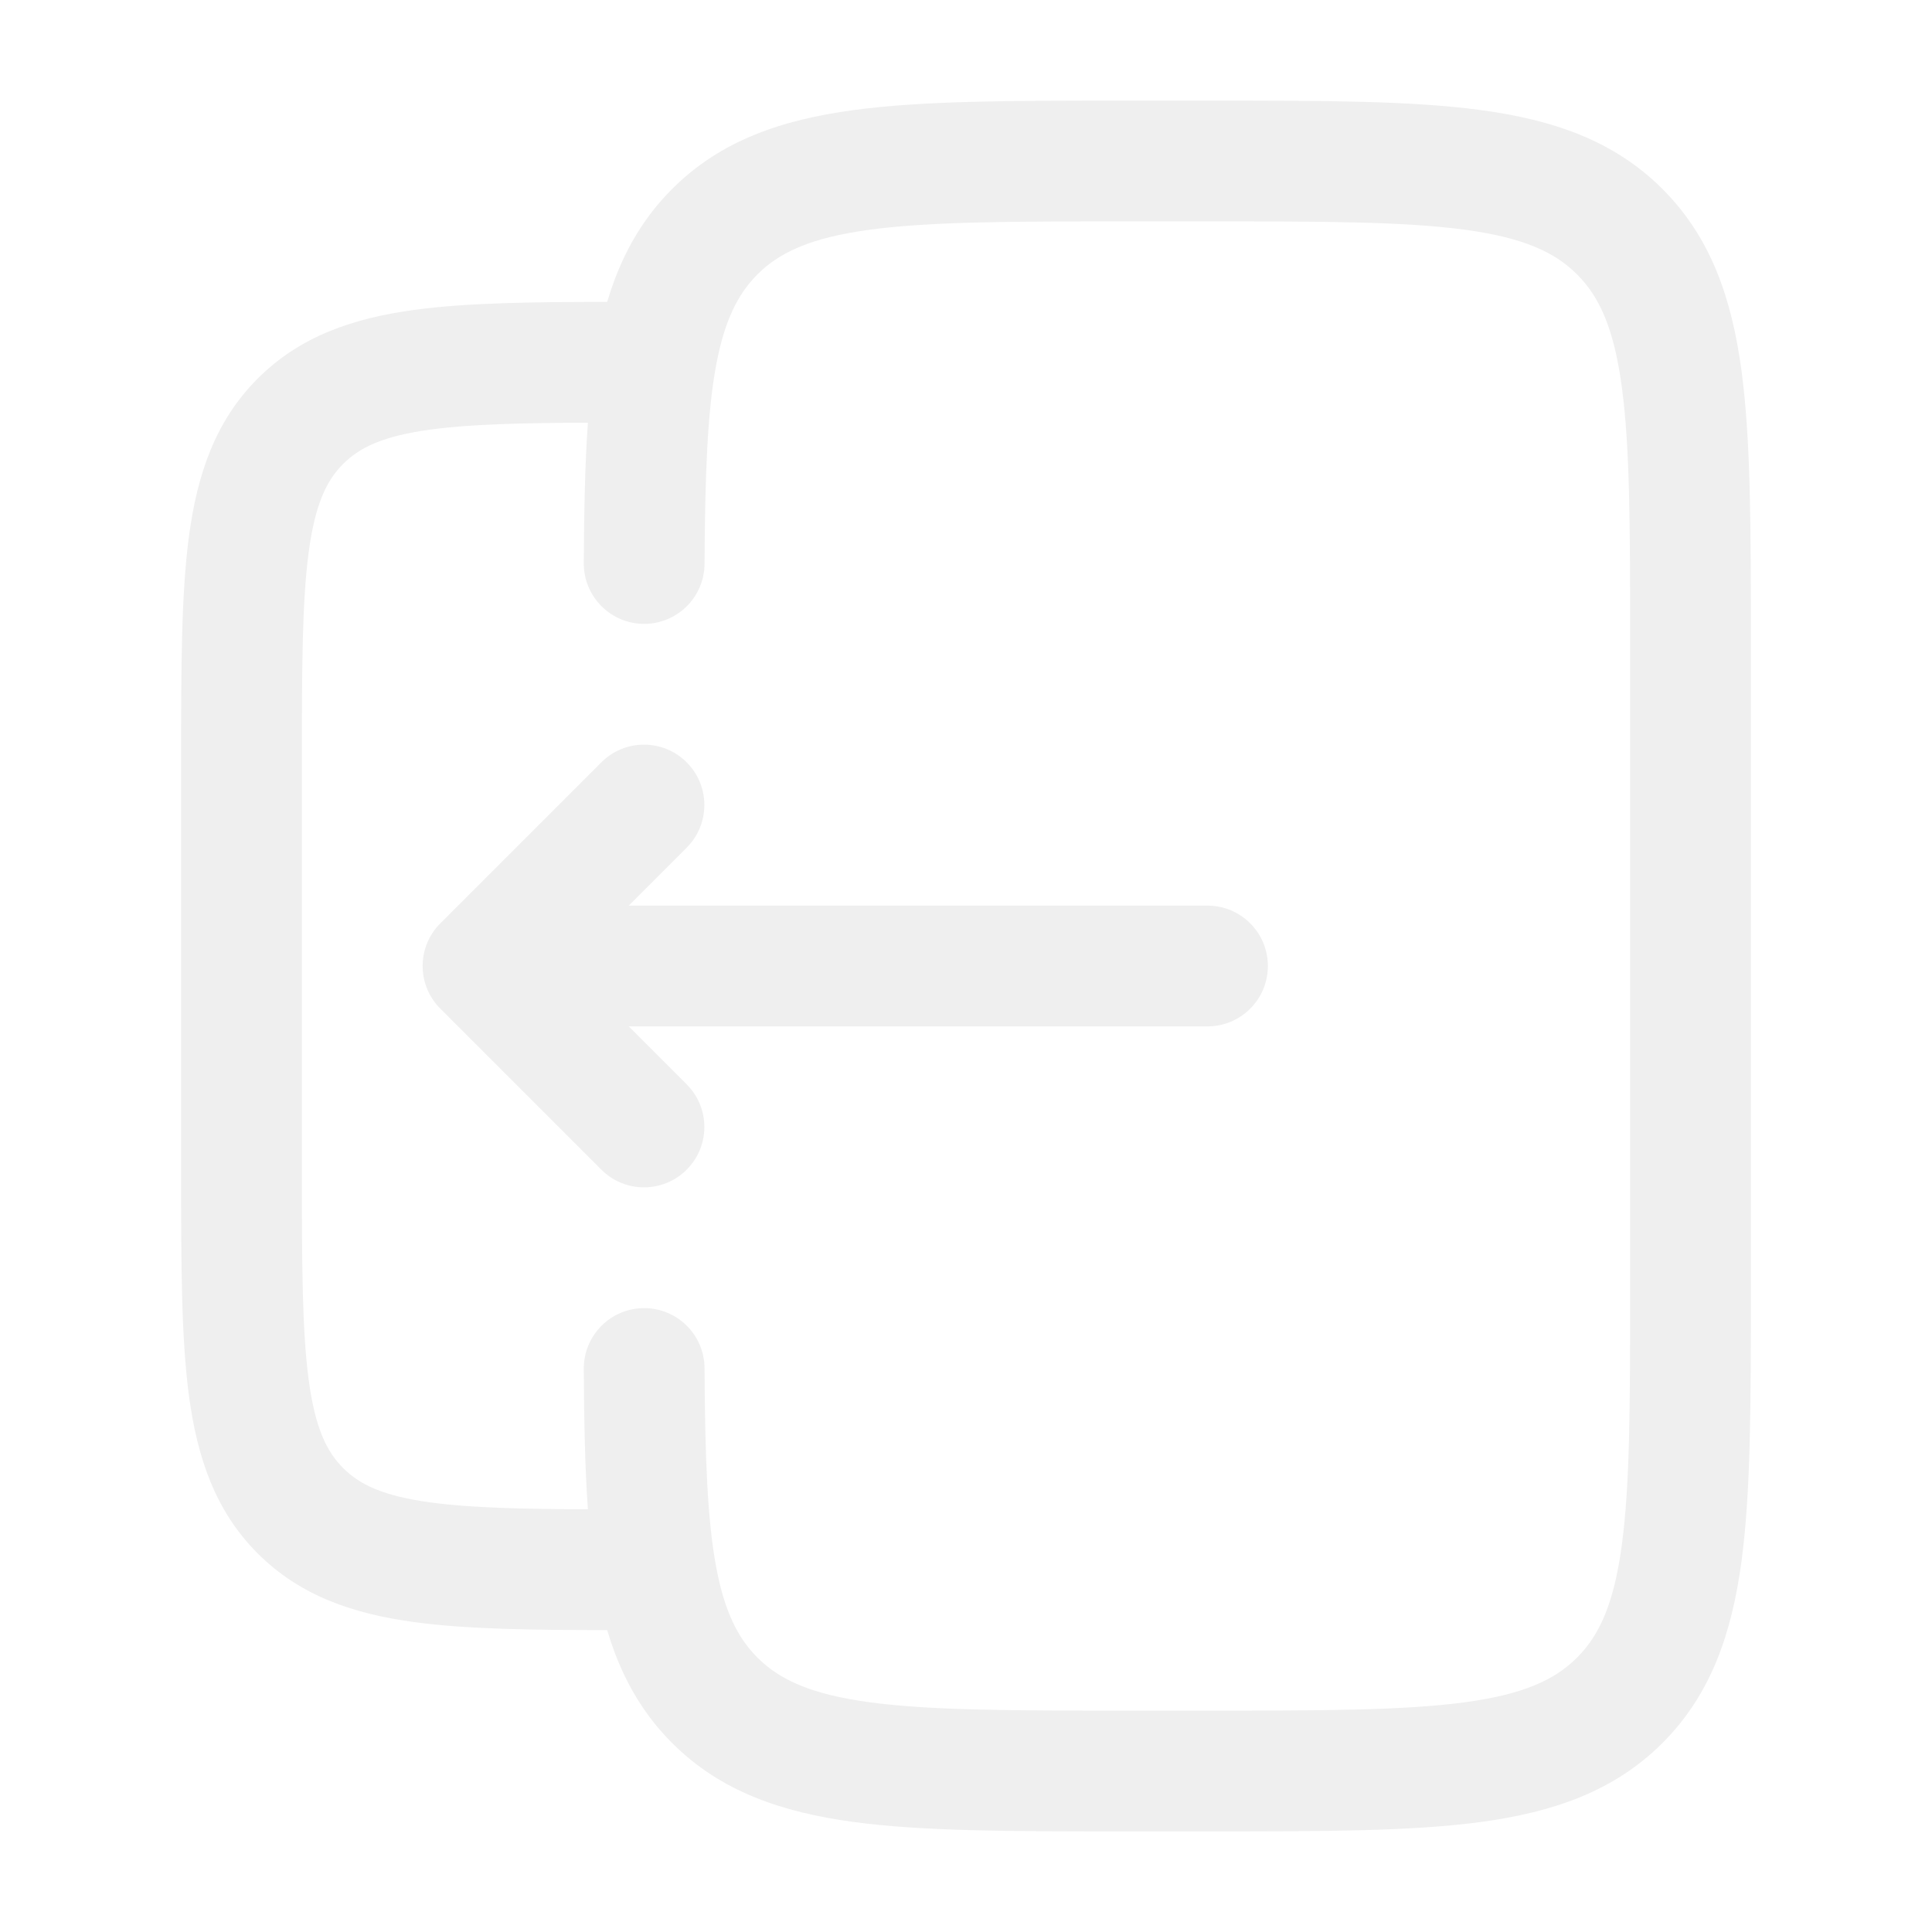
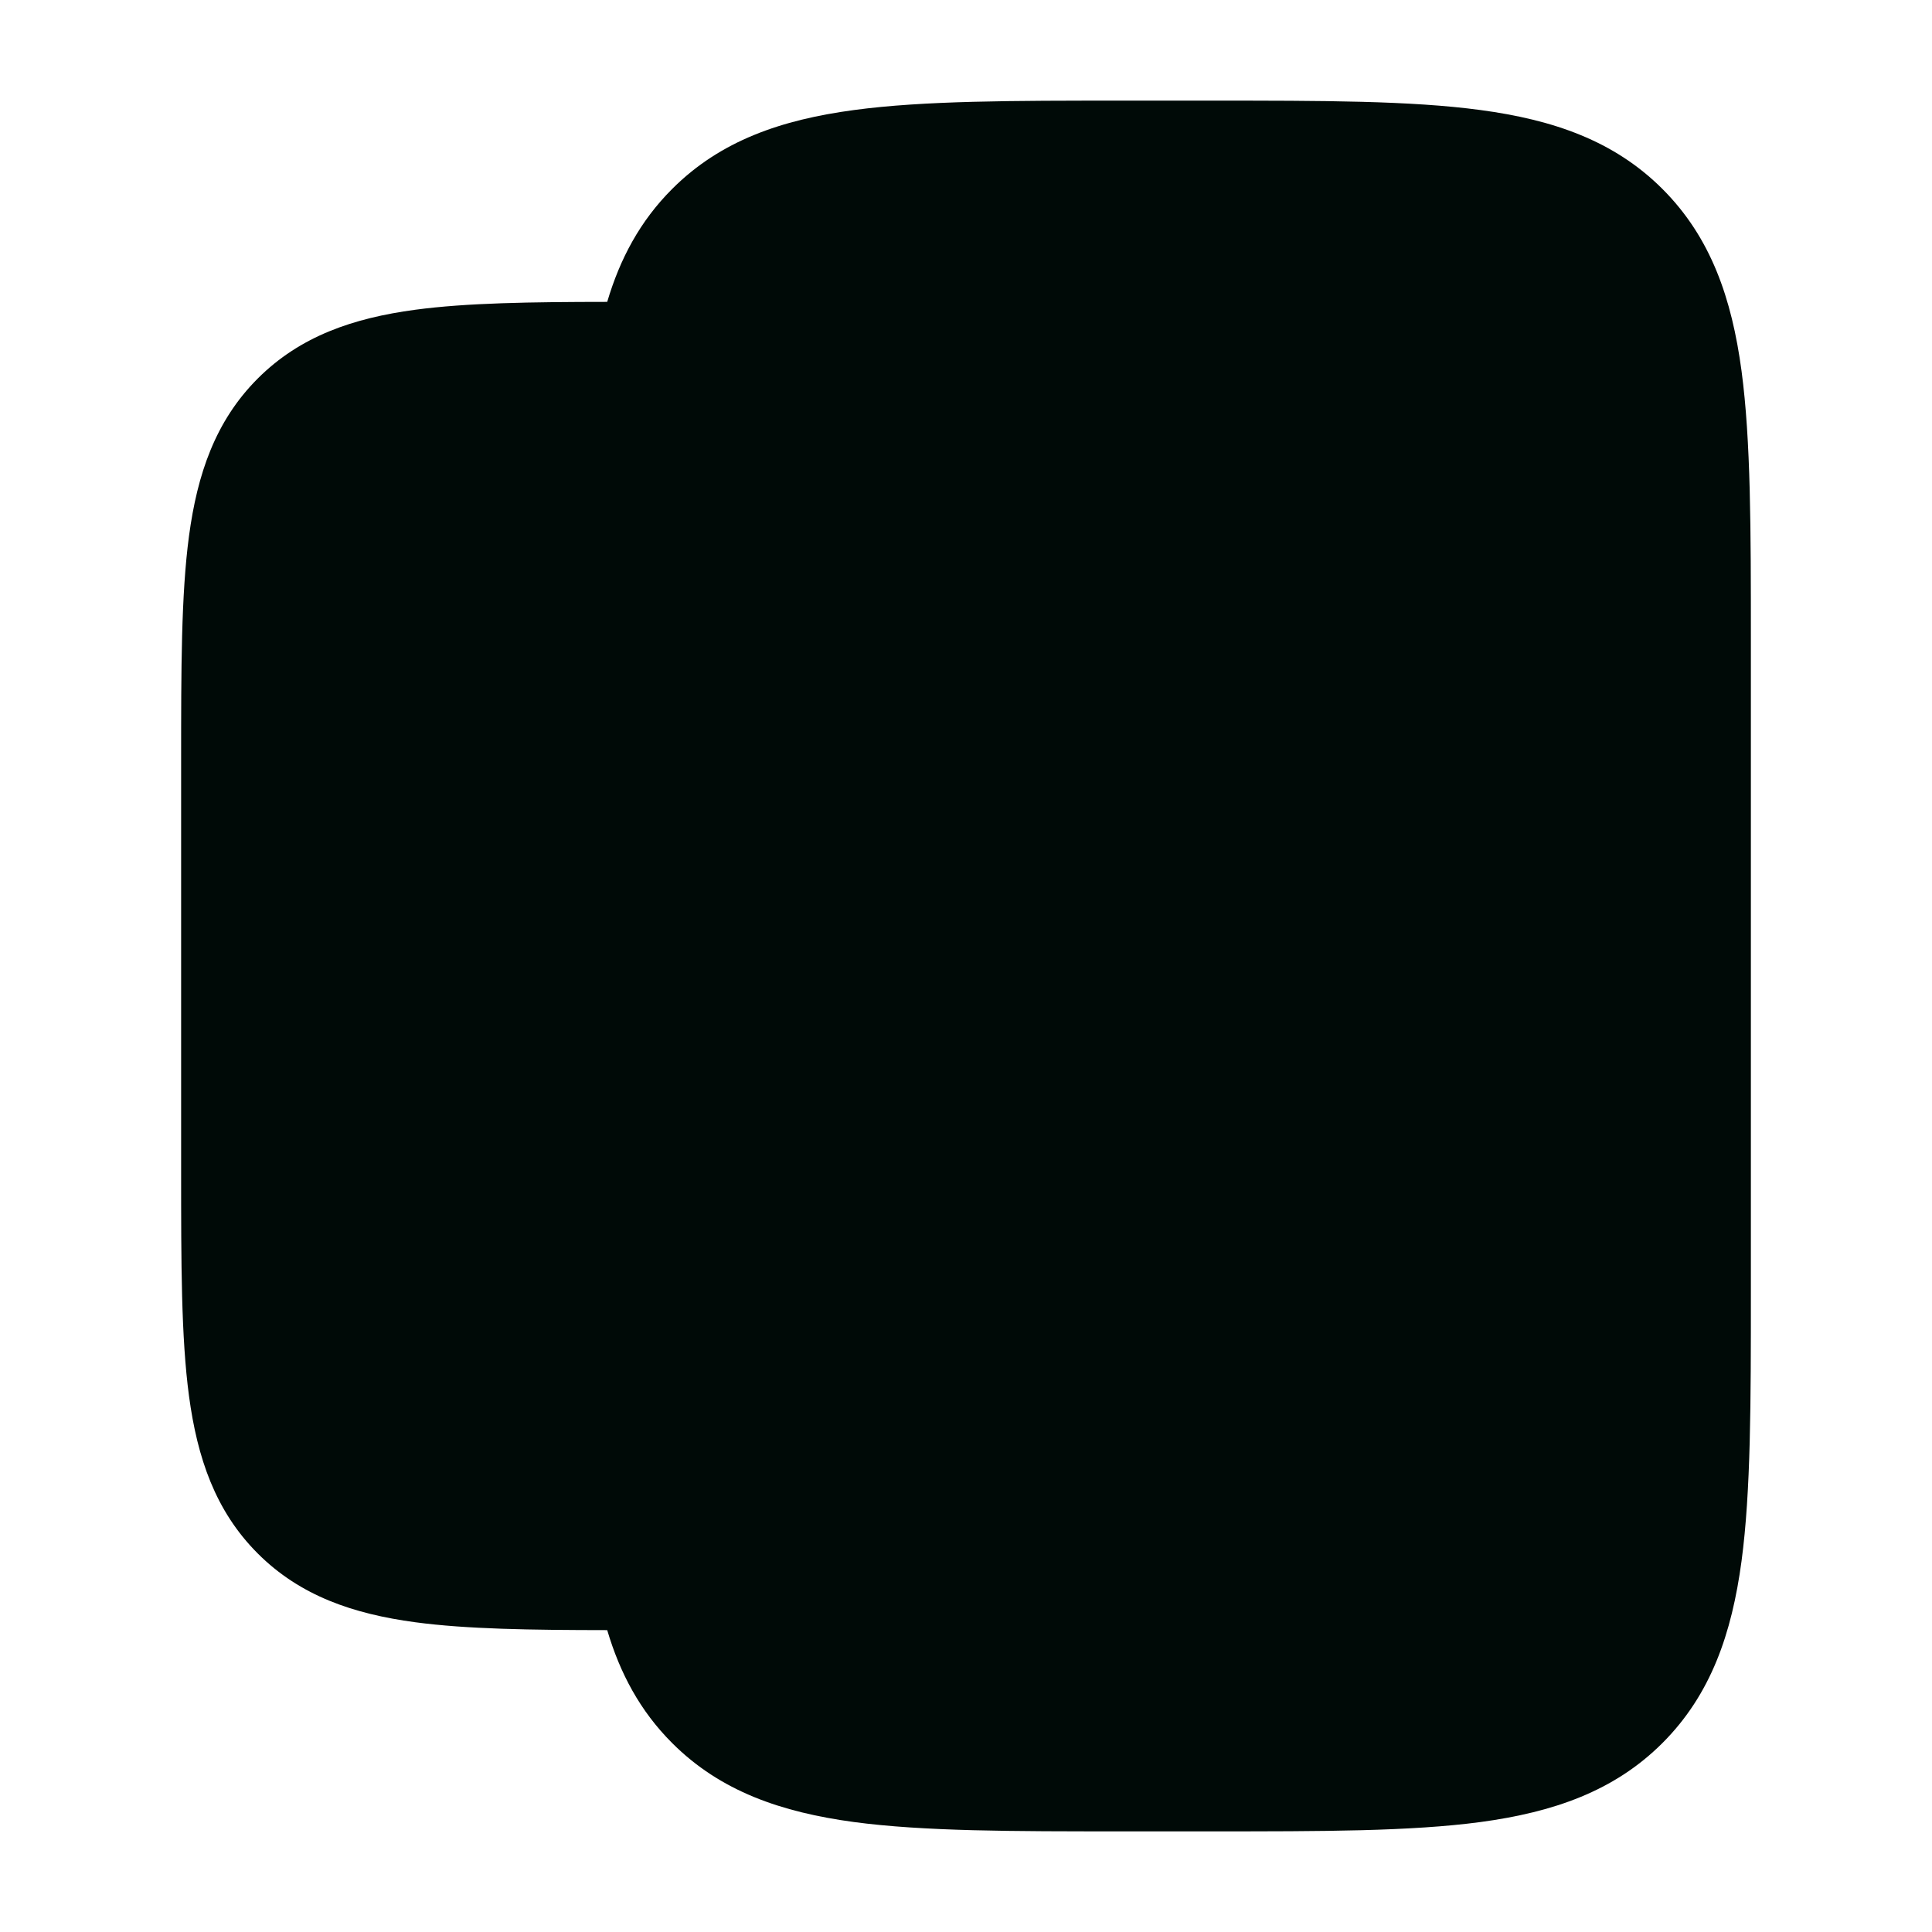
<svg xmlns="http://www.w3.org/2000/svg" width="24" height="24" viewBox="0 0 24 24" fill="none">
-   <path d="M5.47 12.53C5.177 12.237 5.177 11.763 5.47 11.47L7.47 9.47C7.763 9.177 8.237 9.177 8.53 9.47C8.823 9.763 8.823 10.237 8.53 10.53L7.811 11.25L15 11.25C15.414 11.25 15.75 11.586 15.75 12C15.75 12.414 15.414 12.75 15 12.75L7.811 12.75L8.53 13.47C8.823 13.763 8.823 14.237 8.53 14.53C8.237 14.823 7.763 14.823 7.47 14.53L5.47 12.53Z" fill="#EFEFEF" />
-   <path fill-rule="evenodd" clip-rule="evenodd" d="M13.945 1.25H15.055C16.423 1.25 17.525 1.25 18.392 1.367C19.292 1.488 20.05 1.746 20.652 2.348C21.254 2.95 21.513 3.708 21.634 4.608C21.75 5.475 21.75 6.578 21.75 7.945V16.055C21.75 17.422 21.75 18.525 21.634 19.392C21.513 20.292 21.254 21.05 20.652 21.652C20.05 22.254 19.292 22.512 18.392 22.634C17.525 22.75 16.423 22.75 15.055 22.75H13.945C12.578 22.75 11.475 22.75 10.608 22.634C9.708 22.512 8.95 22.254 8.349 21.652C7.95 21.253 7.701 20.784 7.543 20.25C6.592 20.249 5.799 20.238 5.157 20.152C4.393 20.049 3.731 19.827 3.202 19.298C2.673 18.769 2.451 18.107 2.348 17.343C2.25 16.612 2.25 15.687 2.25 14.554V9.446C2.25 8.313 2.25 7.388 2.348 6.657C2.451 5.893 2.673 5.231 3.202 4.702C3.731 4.173 4.393 3.951 5.157 3.848C5.799 3.762 6.592 3.751 7.543 3.75C7.701 3.216 7.95 2.747 8.349 2.348C8.95 1.746 9.708 1.488 10.608 1.367C11.475 1.25 12.578 1.25 13.945 1.25ZM7.252 17.004C7.256 17.649 7.266 18.229 7.303 18.749C6.468 18.746 5.848 18.731 5.357 18.665C4.759 18.585 4.466 18.441 4.263 18.237C4.059 18.034 3.915 17.741 3.835 17.143C3.752 16.524 3.75 15.7 3.75 14.5V9.5C3.75 8.3 3.752 7.476 3.835 6.857C3.915 6.259 4.059 5.966 4.263 5.763C4.466 5.559 4.759 5.415 5.357 5.335C5.848 5.269 6.468 5.254 7.303 5.251C7.266 5.771 7.256 6.351 7.252 6.996C7.25 7.41 7.584 7.748 7.998 7.75C8.412 7.752 8.75 7.418 8.752 7.004C8.758 5.911 8.786 5.136 8.894 4.547C8.999 3.981 9.166 3.652 9.409 3.409C9.686 3.132 10.075 2.952 10.808 2.853C11.564 2.752 12.565 2.75 14 2.75H15C16.436 2.75 17.437 2.752 18.192 2.853C18.926 2.952 19.314 3.132 19.591 3.409C19.868 3.686 20.048 4.074 20.147 4.808C20.249 5.563 20.25 6.565 20.25 8V16C20.25 17.435 20.249 18.436 20.147 19.192C20.048 19.926 19.868 20.314 19.591 20.591C19.314 20.868 18.926 21.048 18.192 21.147C17.437 21.248 16.436 21.25 15 21.25H14C12.565 21.25 11.564 21.248 10.808 21.147C10.075 21.048 9.686 20.868 9.409 20.591C9.166 20.348 8.999 20.02 8.894 19.453C8.786 18.864 8.758 18.089 8.752 16.996C8.75 16.582 8.412 16.248 7.998 16.25C7.584 16.252 7.25 16.59 7.252 17.004Z" fill="#EFEFEF" />
+   <path d="M5.47 12.53C5.177 12.237 5.177 11.763 5.47 11.47L7.47 9.47C7.763 9.177 8.237 9.177 8.53 9.47C8.823 9.763 8.823 10.237 8.53 10.53L7.811 11.25L15 11.25C15.414 11.25 15.75 11.586 15.75 12C15.75 12.414 15.414 12.75 15 12.75L7.811 12.75L8.53 13.47C8.823 13.763 8.823 14.237 8.53 14.53C8.237 14.823 7.763 14.823 7.47 14.53L5.47 12.53Z" fill="#000A07" />
+   <path fill-rule="evenodd" clip-rule="evenodd" d="M13.945 1.25H15.055C16.423 1.25 17.525 1.25 18.392 1.367C19.292 1.488 20.05 1.746 20.652 2.348C21.254 2.95 21.513 3.708 21.634 4.608C21.75 5.475 21.75 6.578 21.75 7.945V16.055C21.75 17.422 21.75 18.525 21.634 19.392C21.513 20.292 21.254 21.05 20.652 21.652C20.05 22.254 19.292 22.512 18.392 22.634C17.525 22.75 16.423 22.75 15.055 22.75H13.945C12.578 22.75 11.475 22.75 10.608 22.634C9.708 22.512 8.95 22.254 8.349 21.652C7.95 21.253 7.701 20.784 7.543 20.25C6.592 20.249 5.799 20.238 5.157 20.152C4.393 20.049 3.731 19.827 3.202 19.298C2.673 18.769 2.451 18.107 2.348 17.343C2.25 16.612 2.25 15.687 2.25 14.554V9.446C2.25 8.313 2.25 7.388 2.348 6.657C2.451 5.893 2.673 5.231 3.202 4.702C3.731 4.173 4.393 3.951 5.157 3.848C5.799 3.762 6.592 3.751 7.543 3.75C7.701 3.216 7.95 2.747 8.349 2.348C8.95 1.746 9.708 1.488 10.608 1.367C11.475 1.25 12.578 1.25 13.945 1.25Z" fill="#000A07" />
</svg>
